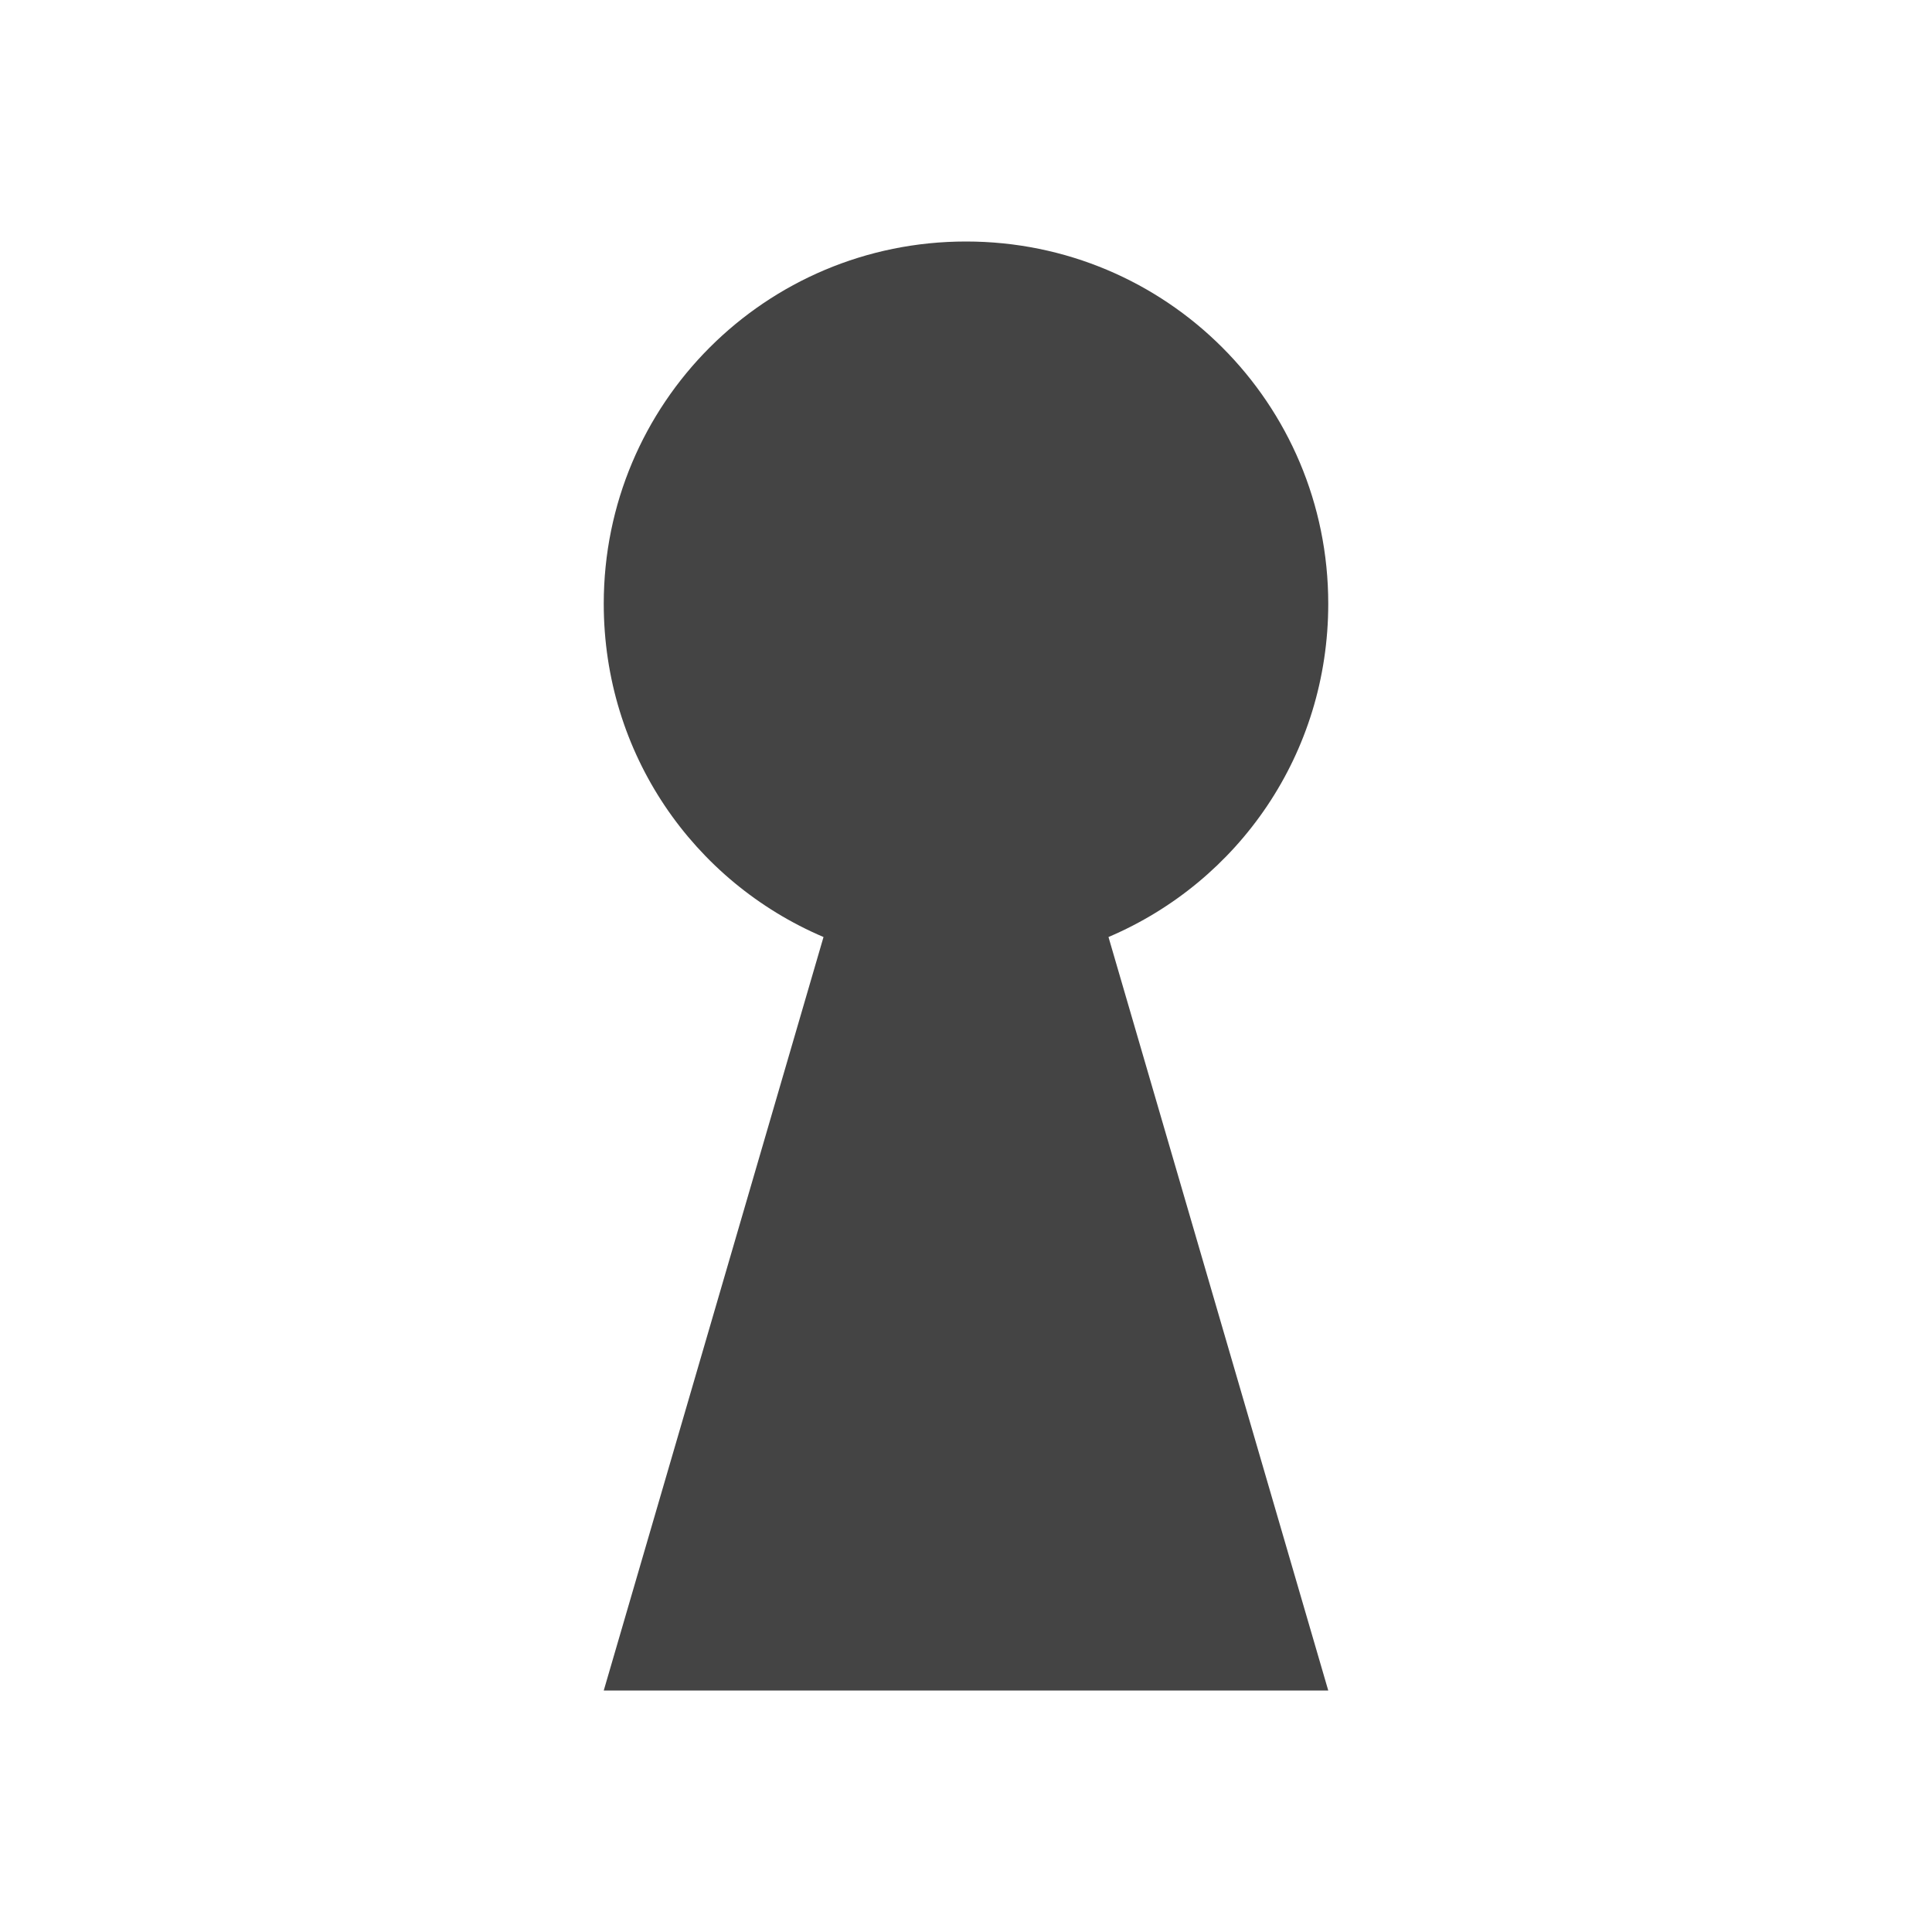
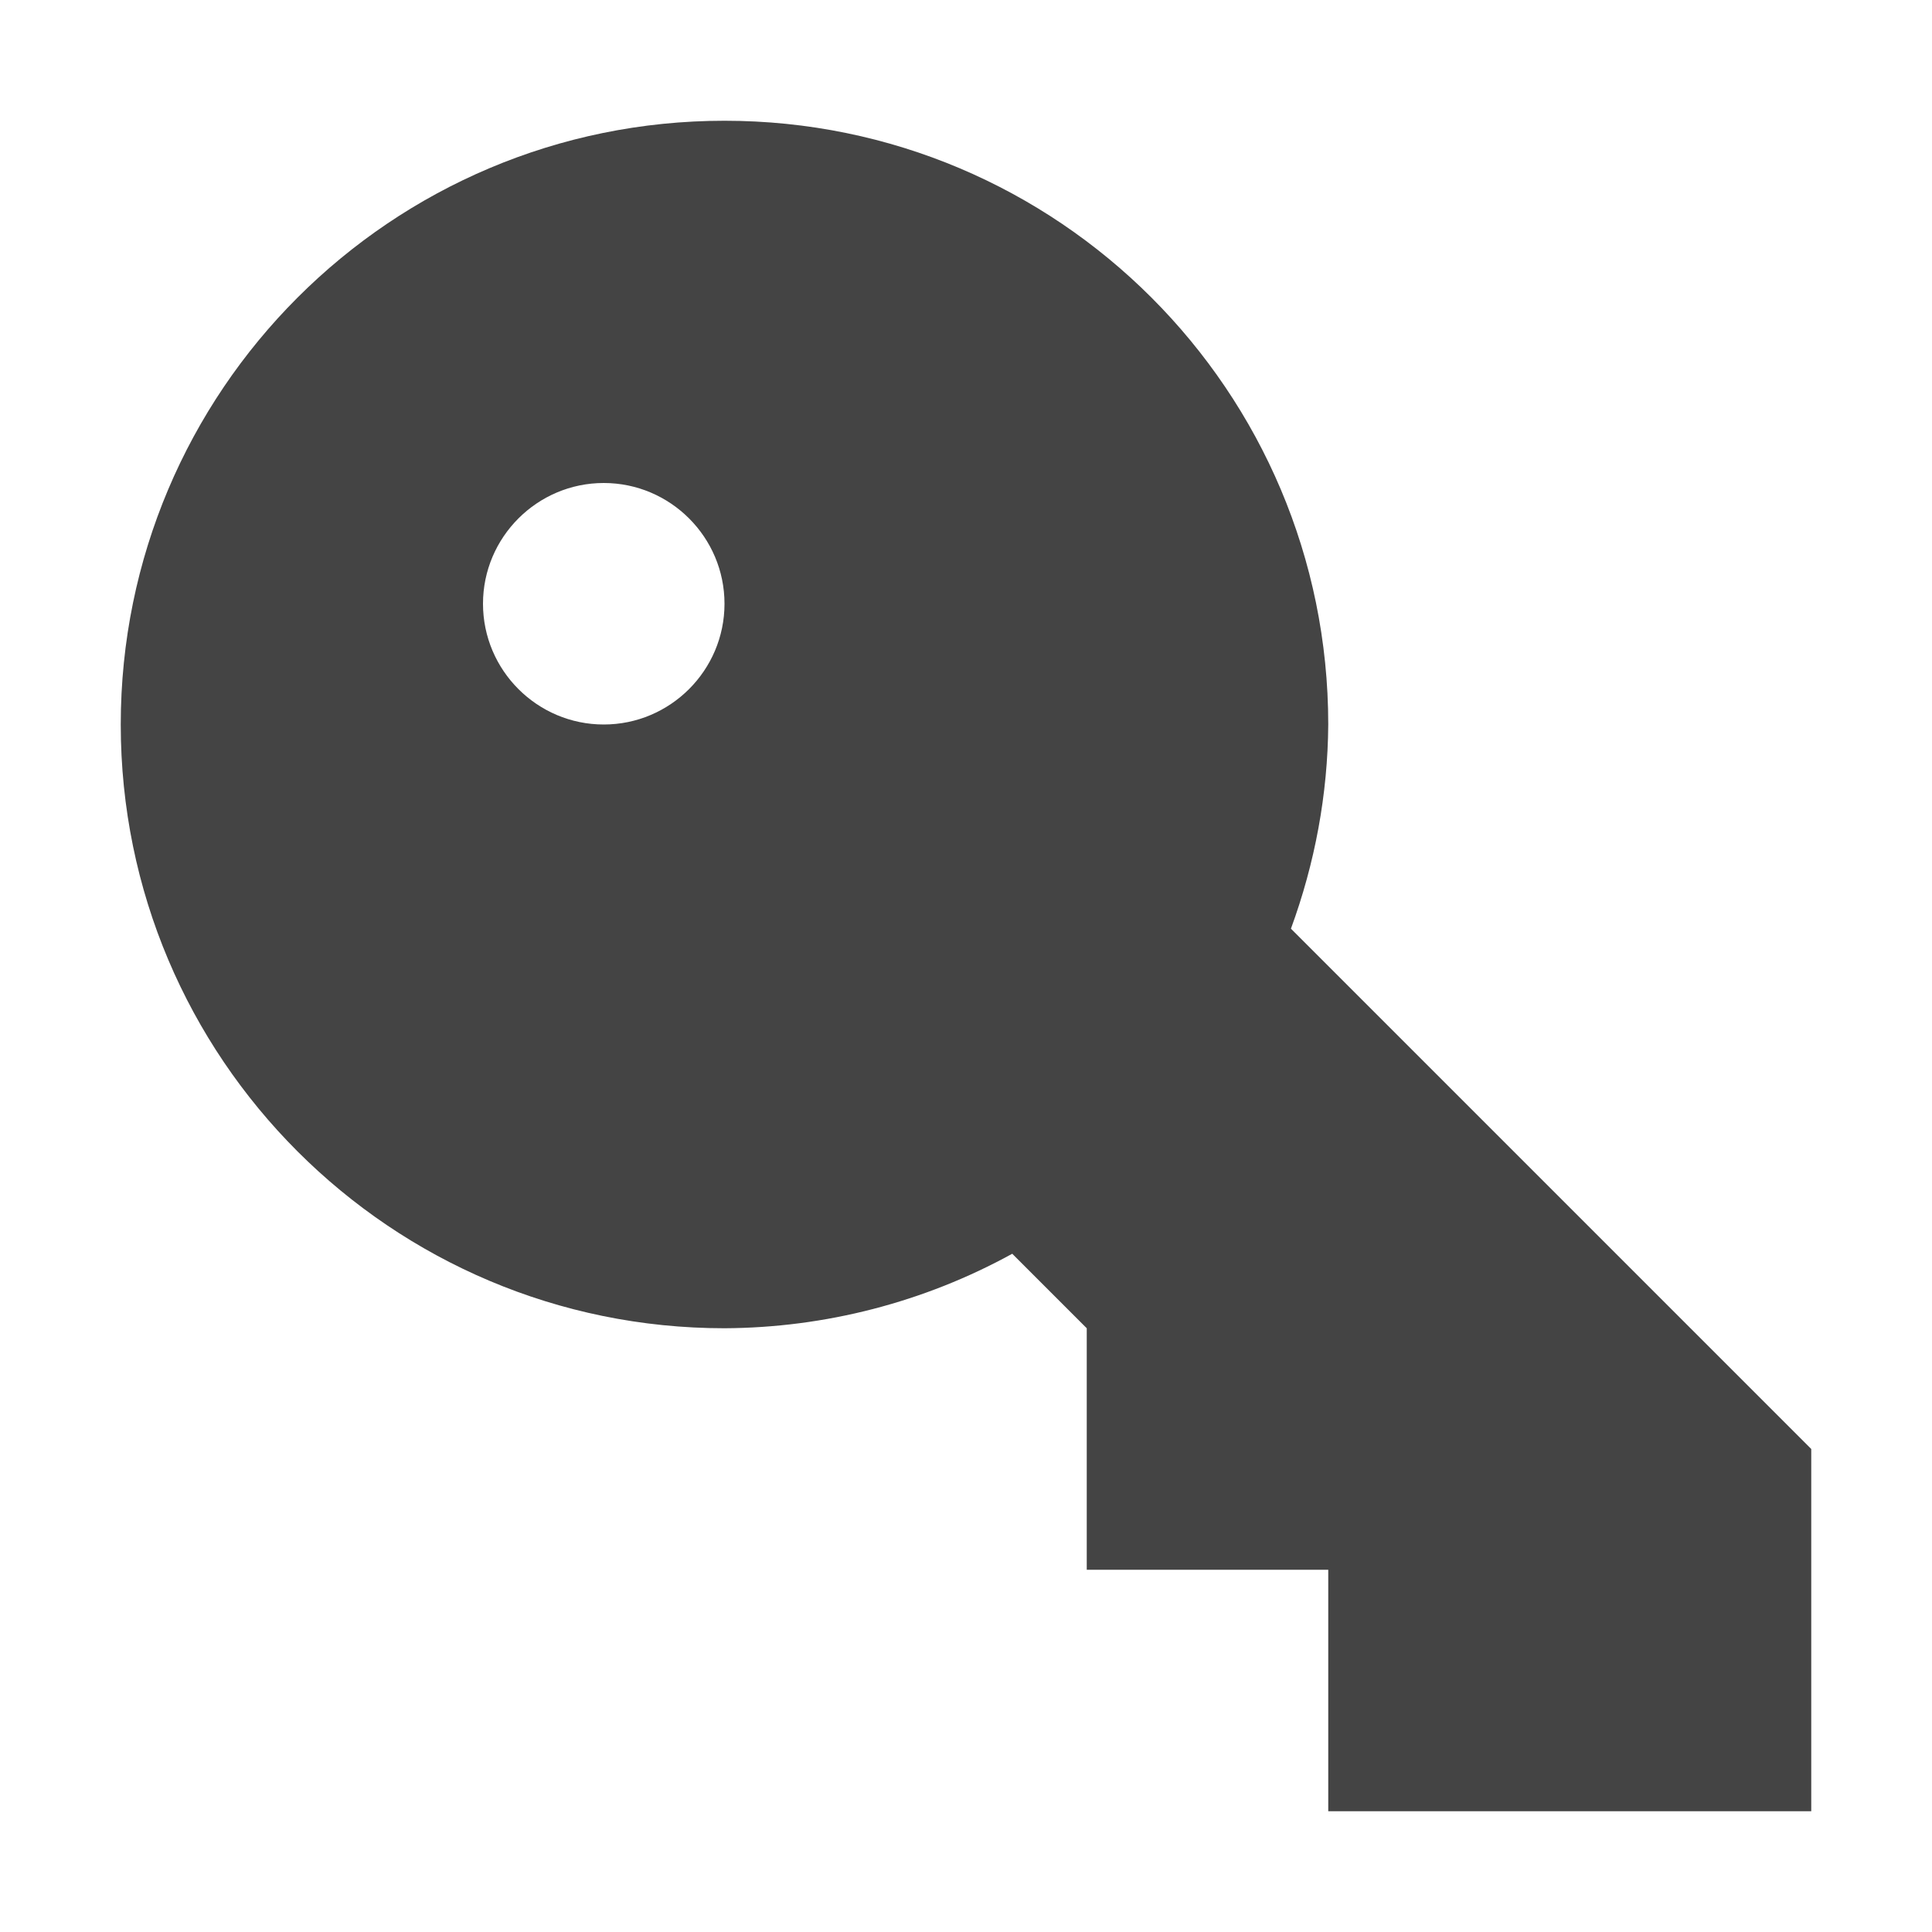
- <svg xmlns="http://www.w3.org/2000/svg" width="16" height="16" version="1.1">
-   <path style="fill:#444444" d="M 8,2 C 6.34,2 5,3.34 5,5 5,6.24 5.74,7.3 6.82,7.76 L 5,14 H 11 L 9.18,7.76 C 10.26,7.3 11,6.24 11,5 11,3.34 9.66,2 8,2 Z" />
+ <svg xmlns="http://www.w3.org/2000/svg" height="16px" viewBox="0 0 16 16" width="16px" version="1.1" id="svg4">
+   <defs id="defs8" />
+   <path d="m 6 1 c -2.762 0 -5 2.238 -5 5 s 2.238 5 5 5 c 0.832 -0.004 1.652 -0.215 2.383 -0.617 l 0.617 0.617 v 2 h 2 v 2 h 4 v -3 l -4.309 -4.309 c 0.199 -0.543 0.305 -1.113 0.309 -1.691 c 0 -2.762 -2.238 -5 -5 -5 z m -1 3 c 0.551 0 1 0.449 1 1 s -0.449 1 -1 1 s -1 -0.449 -1 -1 s 0.449 -1 1 -1 z m 0 0" fill="#2e3436" id="path2" style="fill:#444444;fill-opacity:1" />
</svg>
